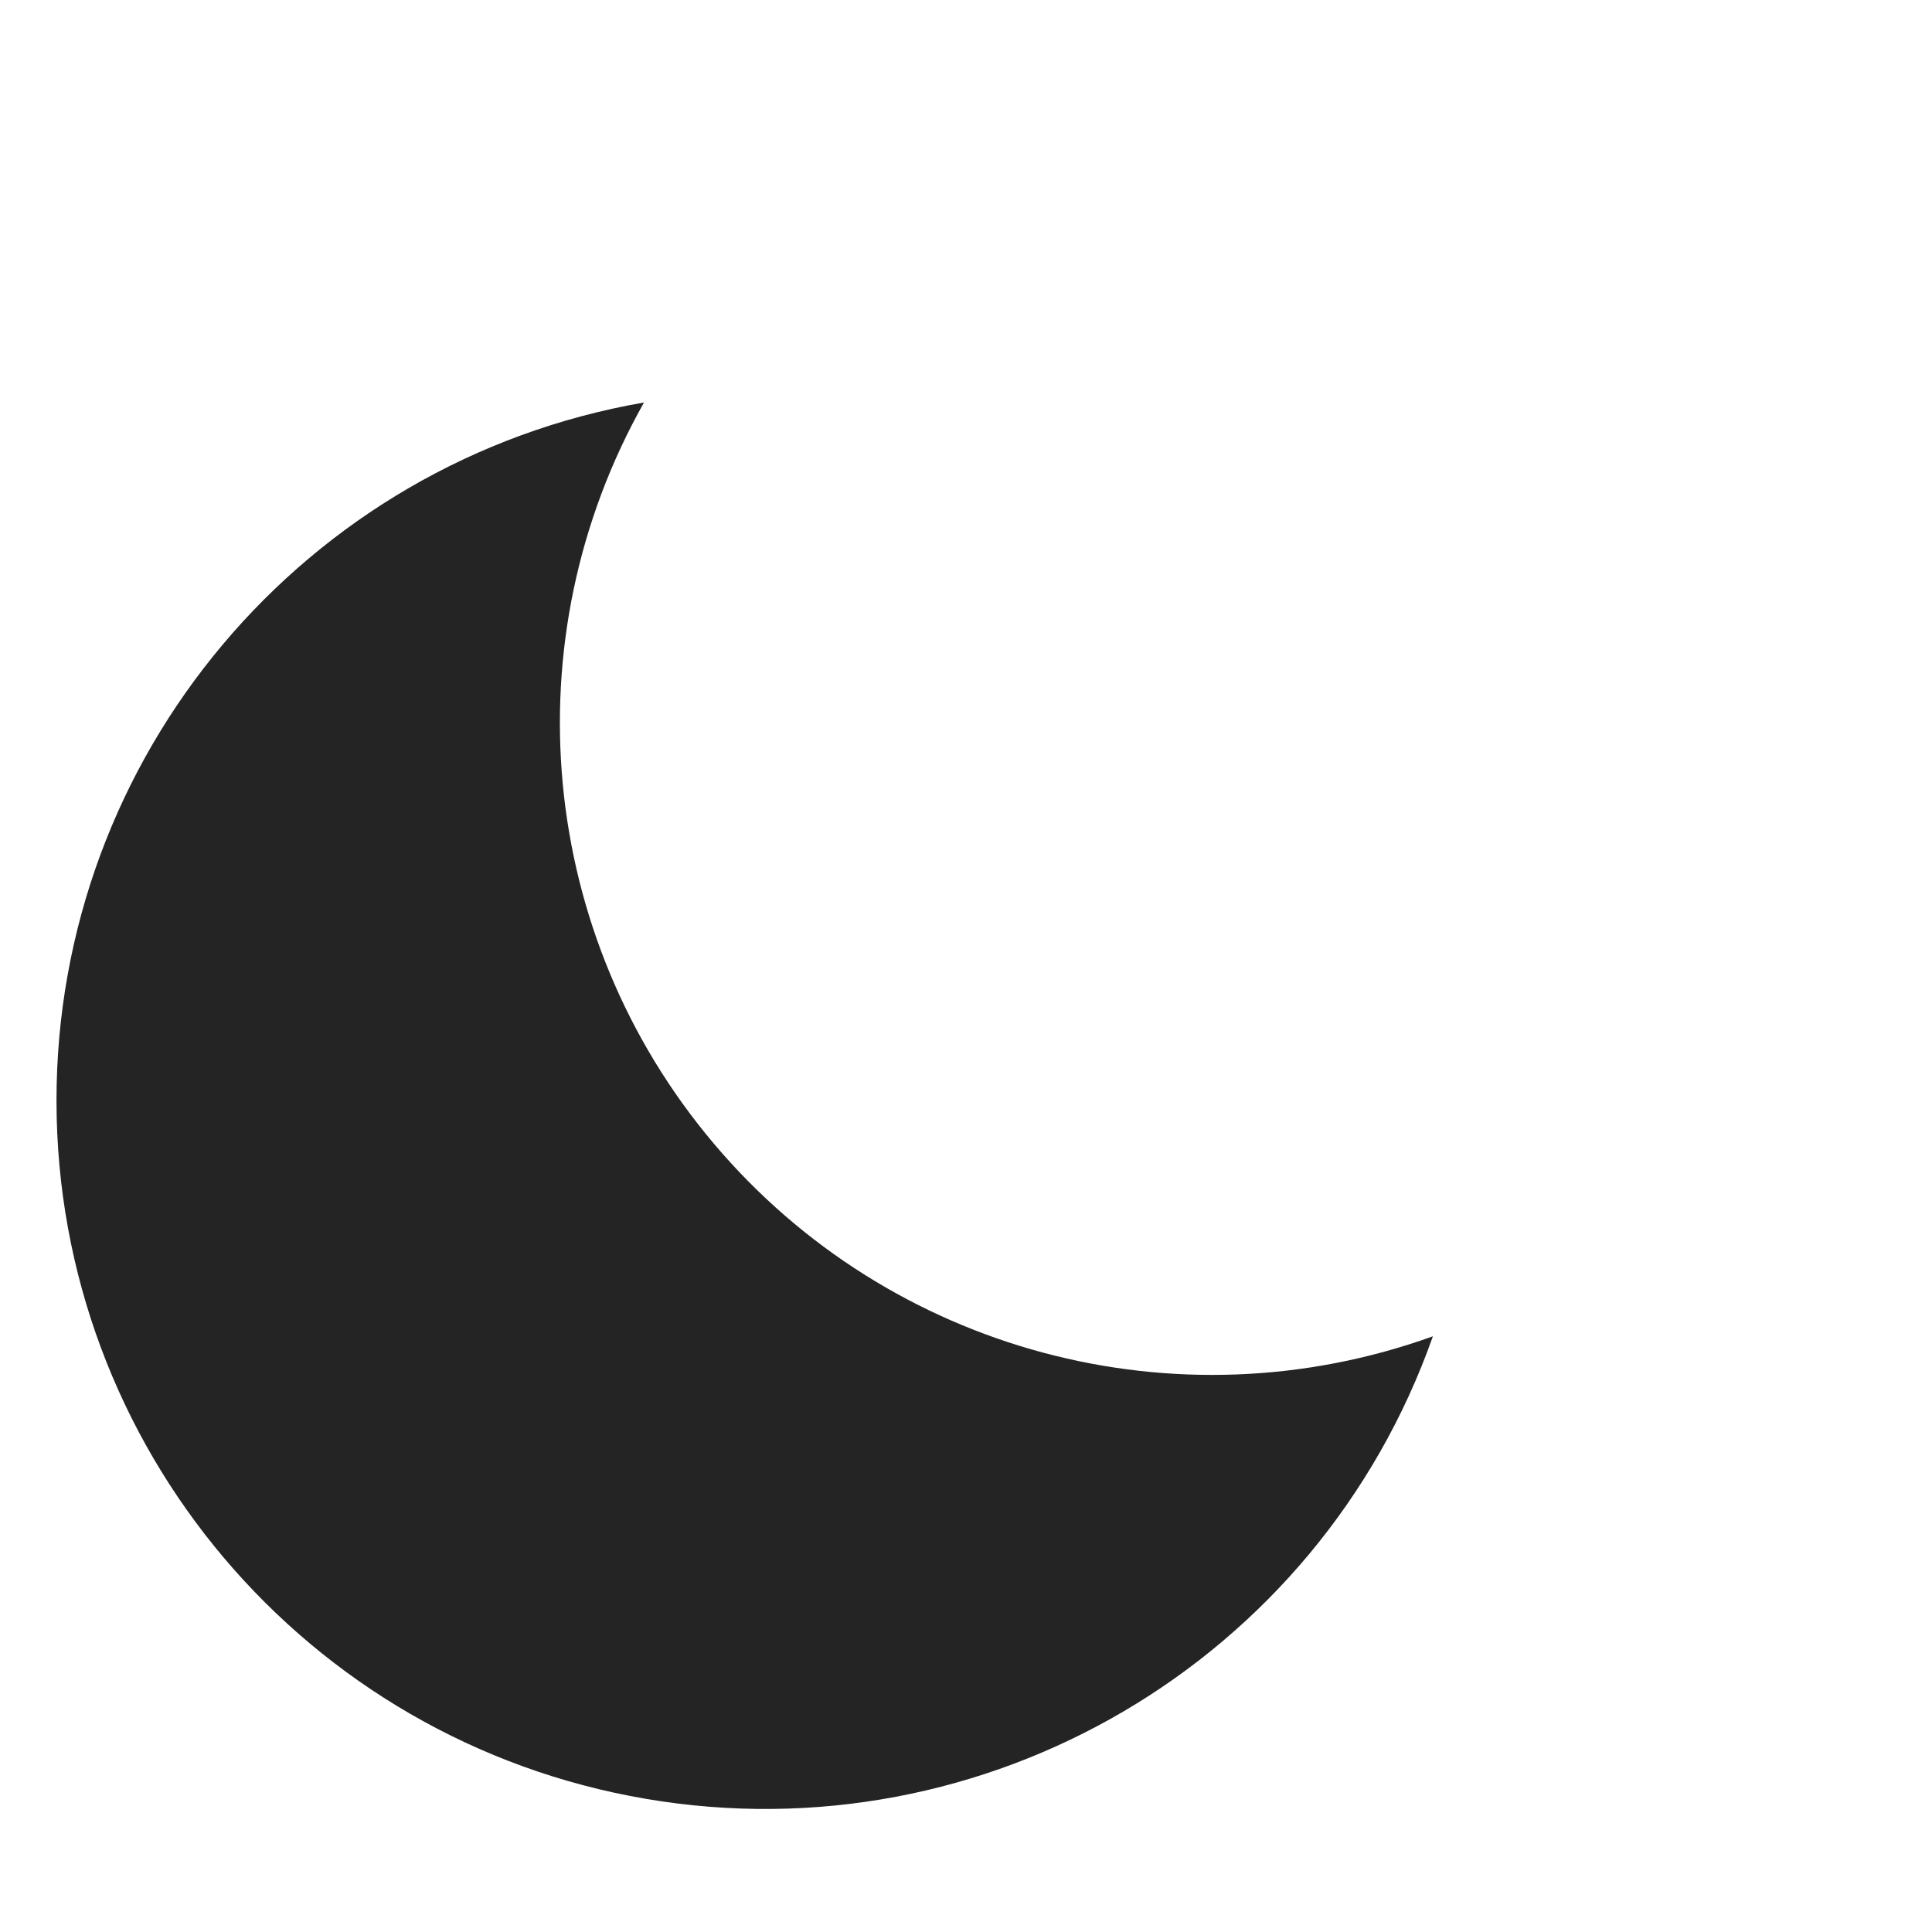
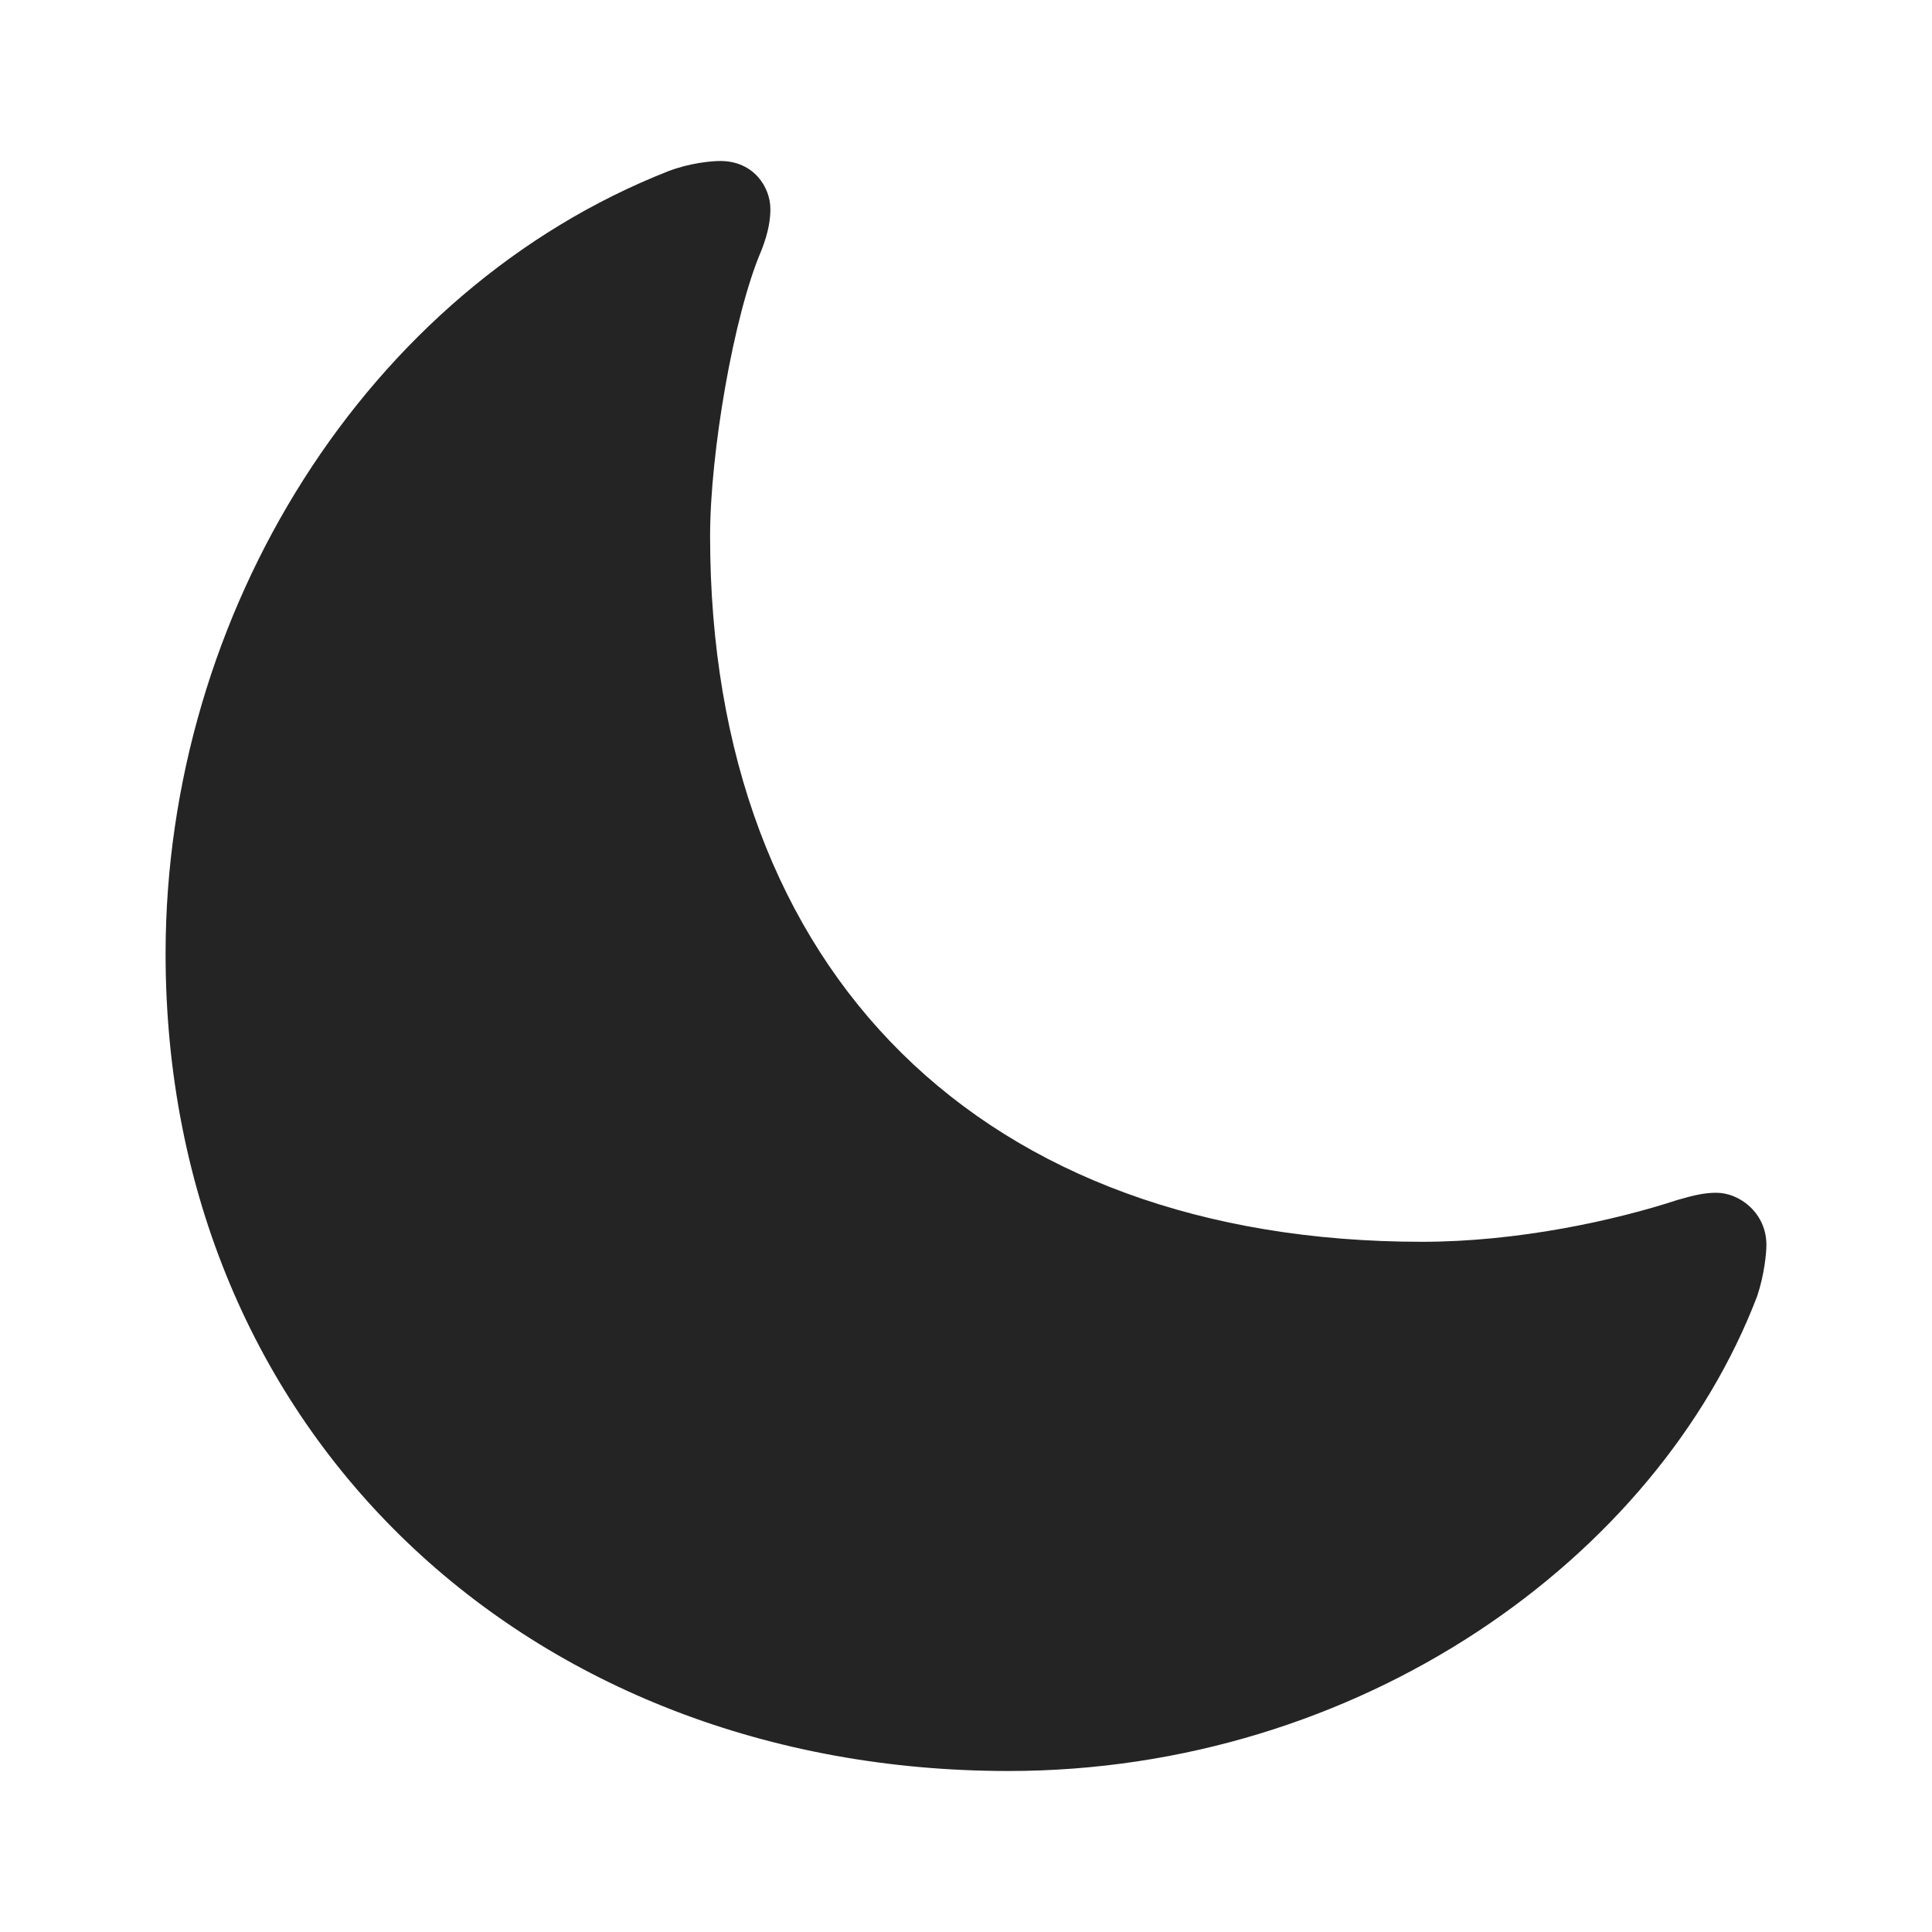
<svg xmlns="http://www.w3.org/2000/svg" width="24" height="24" viewBox="0 0 24 24">
  <style id="current-color-scheme">.ColorScheme-Text{color:#242424}</style>
-   <g class="ColorScheme-Text" fill="none" stroke="currentColor" stroke-width="1.7" stroke-linecap="round" stroke-linejoin="round">
-     <path d="M17.8 16.6A8.1 8.1 0 0 1 8 5a8.8 8.8 0 1 0 9.8 11.6Z" fill="currentColor" stroke="none" />
+   <g class="ColorScheme-Text" fill="currentColor">
+     <path d="M17.666 15.426C12.222 15.426 8.821 12.102 8.821 6.657C8.821 5.629 9.113 3.916 9.456 3.117C9.557 2.863 9.57 2.698 9.57 2.596C9.57 2.33 9.367 2 8.948 2C8.834 2 8.567 2.025 8.301 2.127C4.557 3.599 2.057 7.609 2.057 11.848C2.057 17.812 6.575 22 12.527 22C16.892 22 20.585 19.36 21.829 16.099C21.918 15.832 21.943 15.566 21.943 15.464C21.943 15.071 21.613 14.817 21.321 14.817C21.181 14.817 21.055 14.843 20.839 14.906C20.065 15.16 18.859 15.426 17.666 15.426Z" />
  </g>
</svg>
